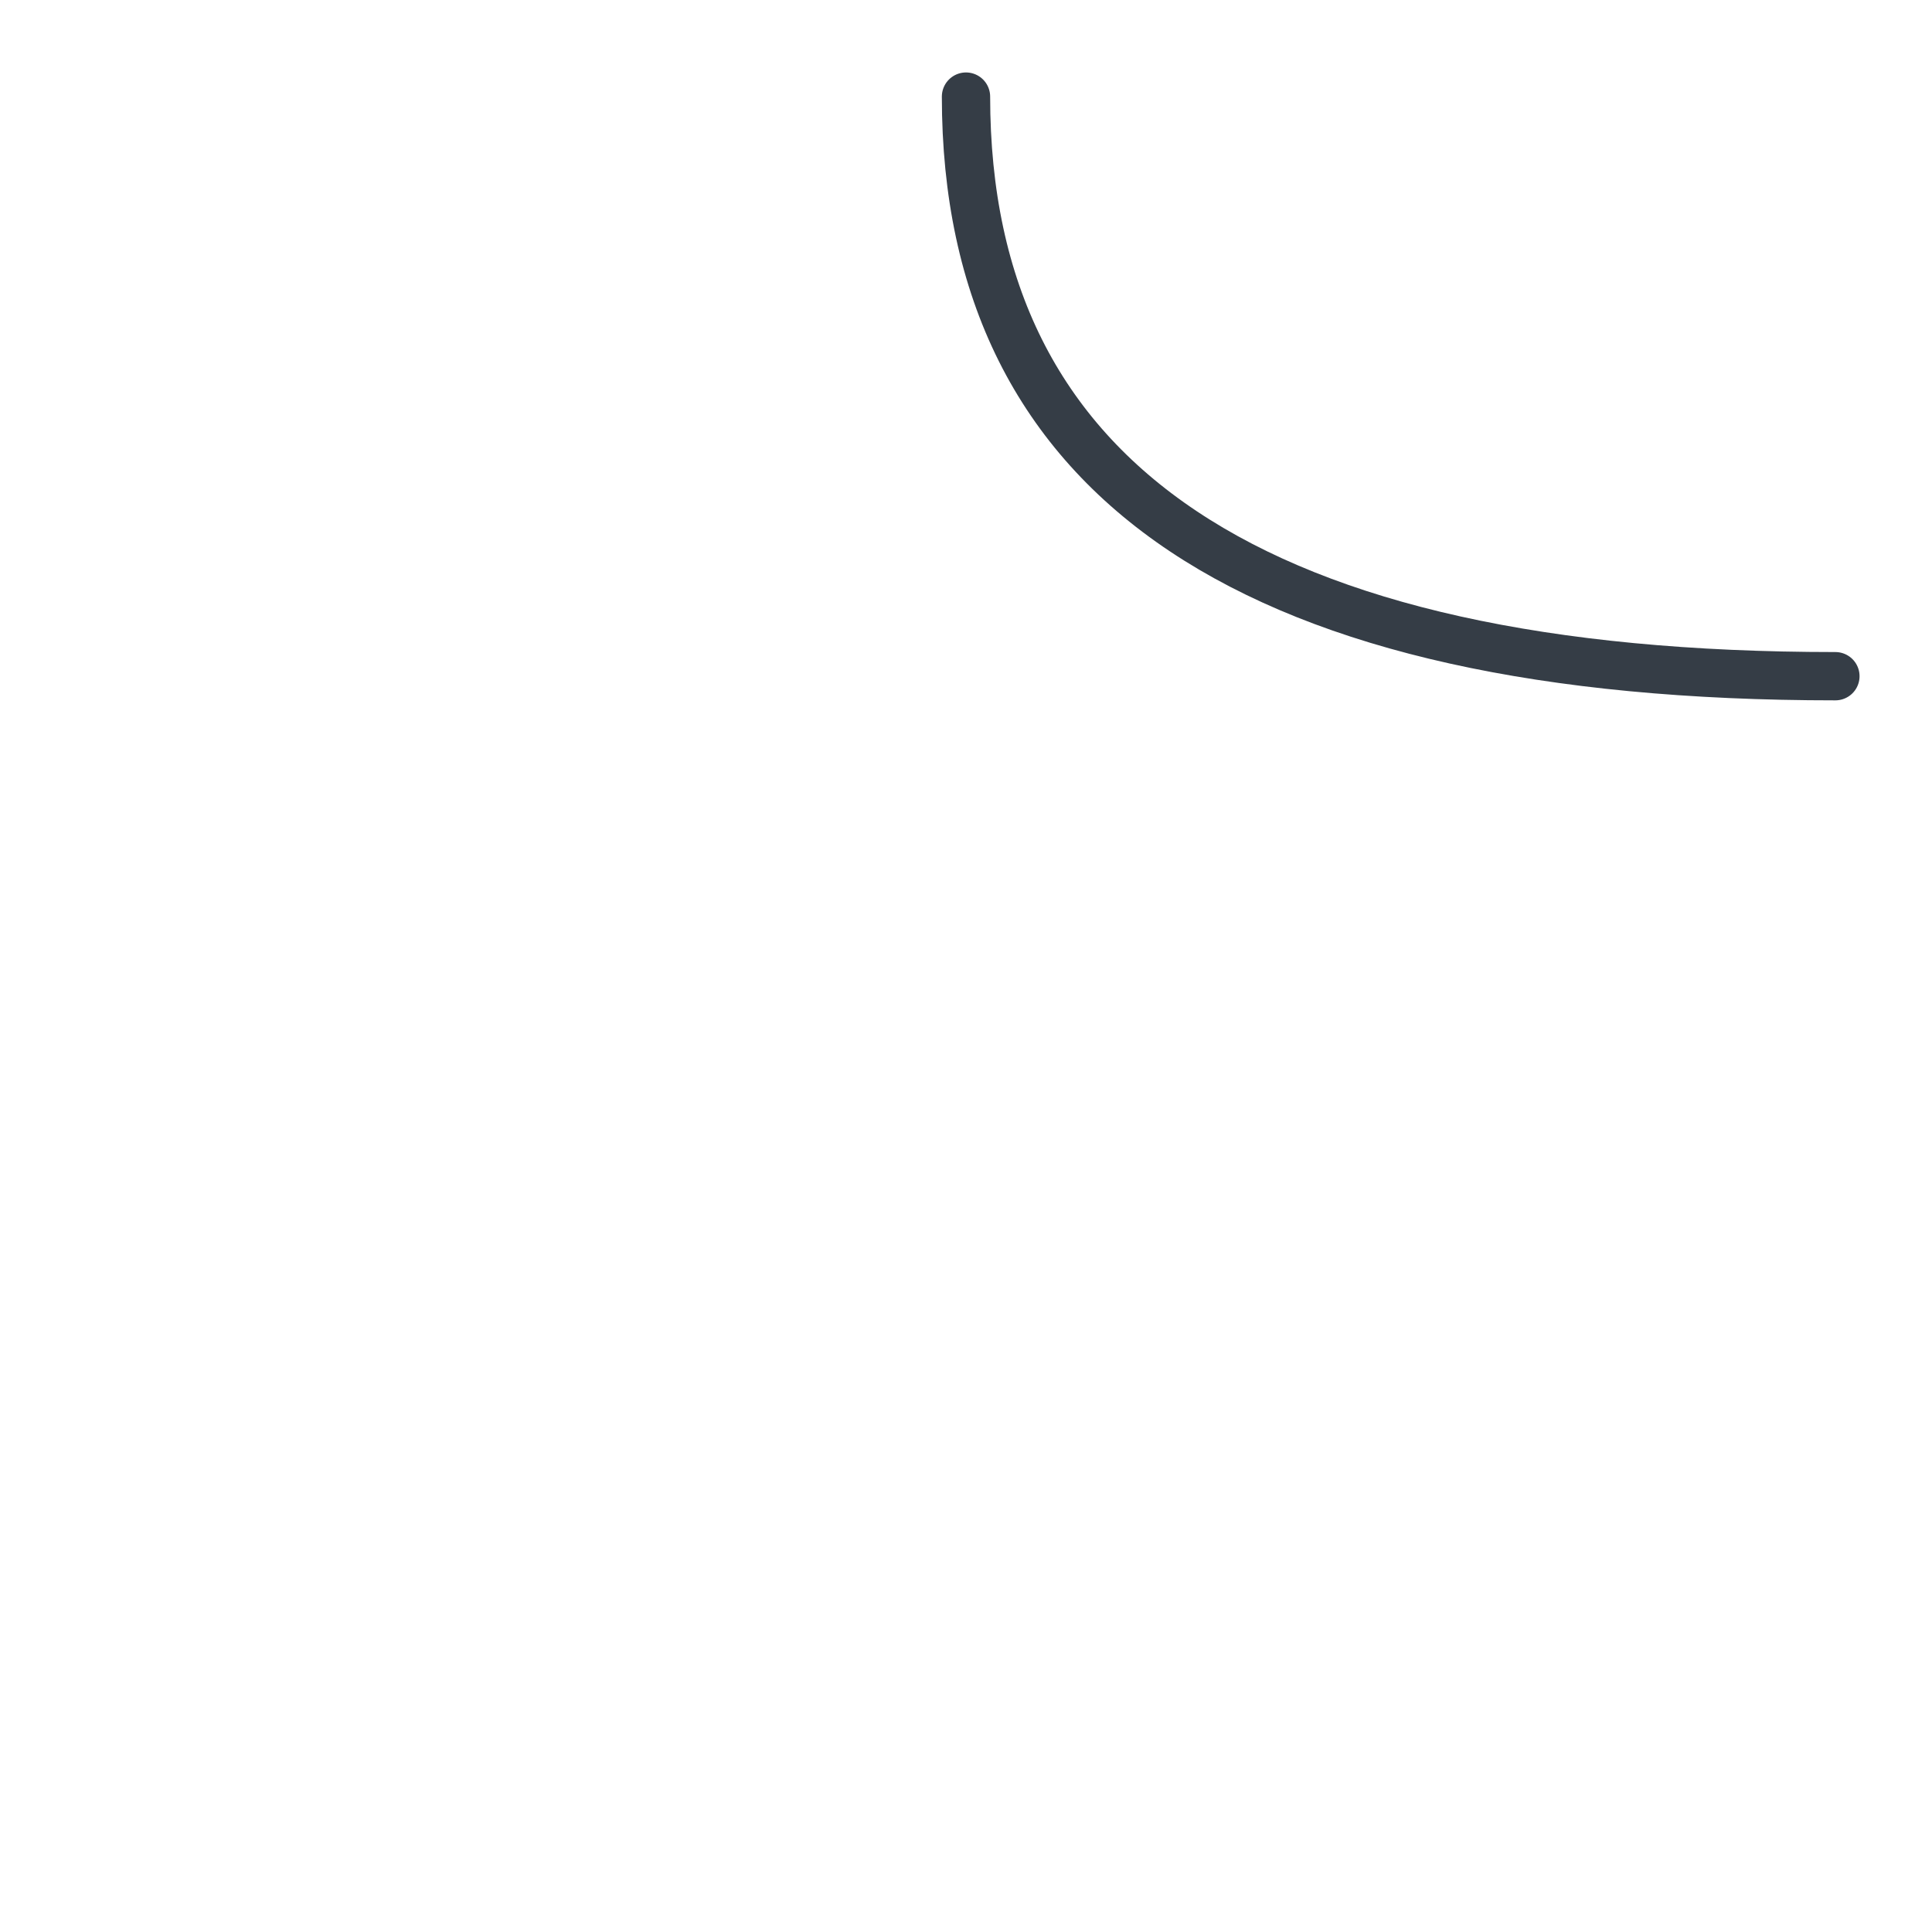
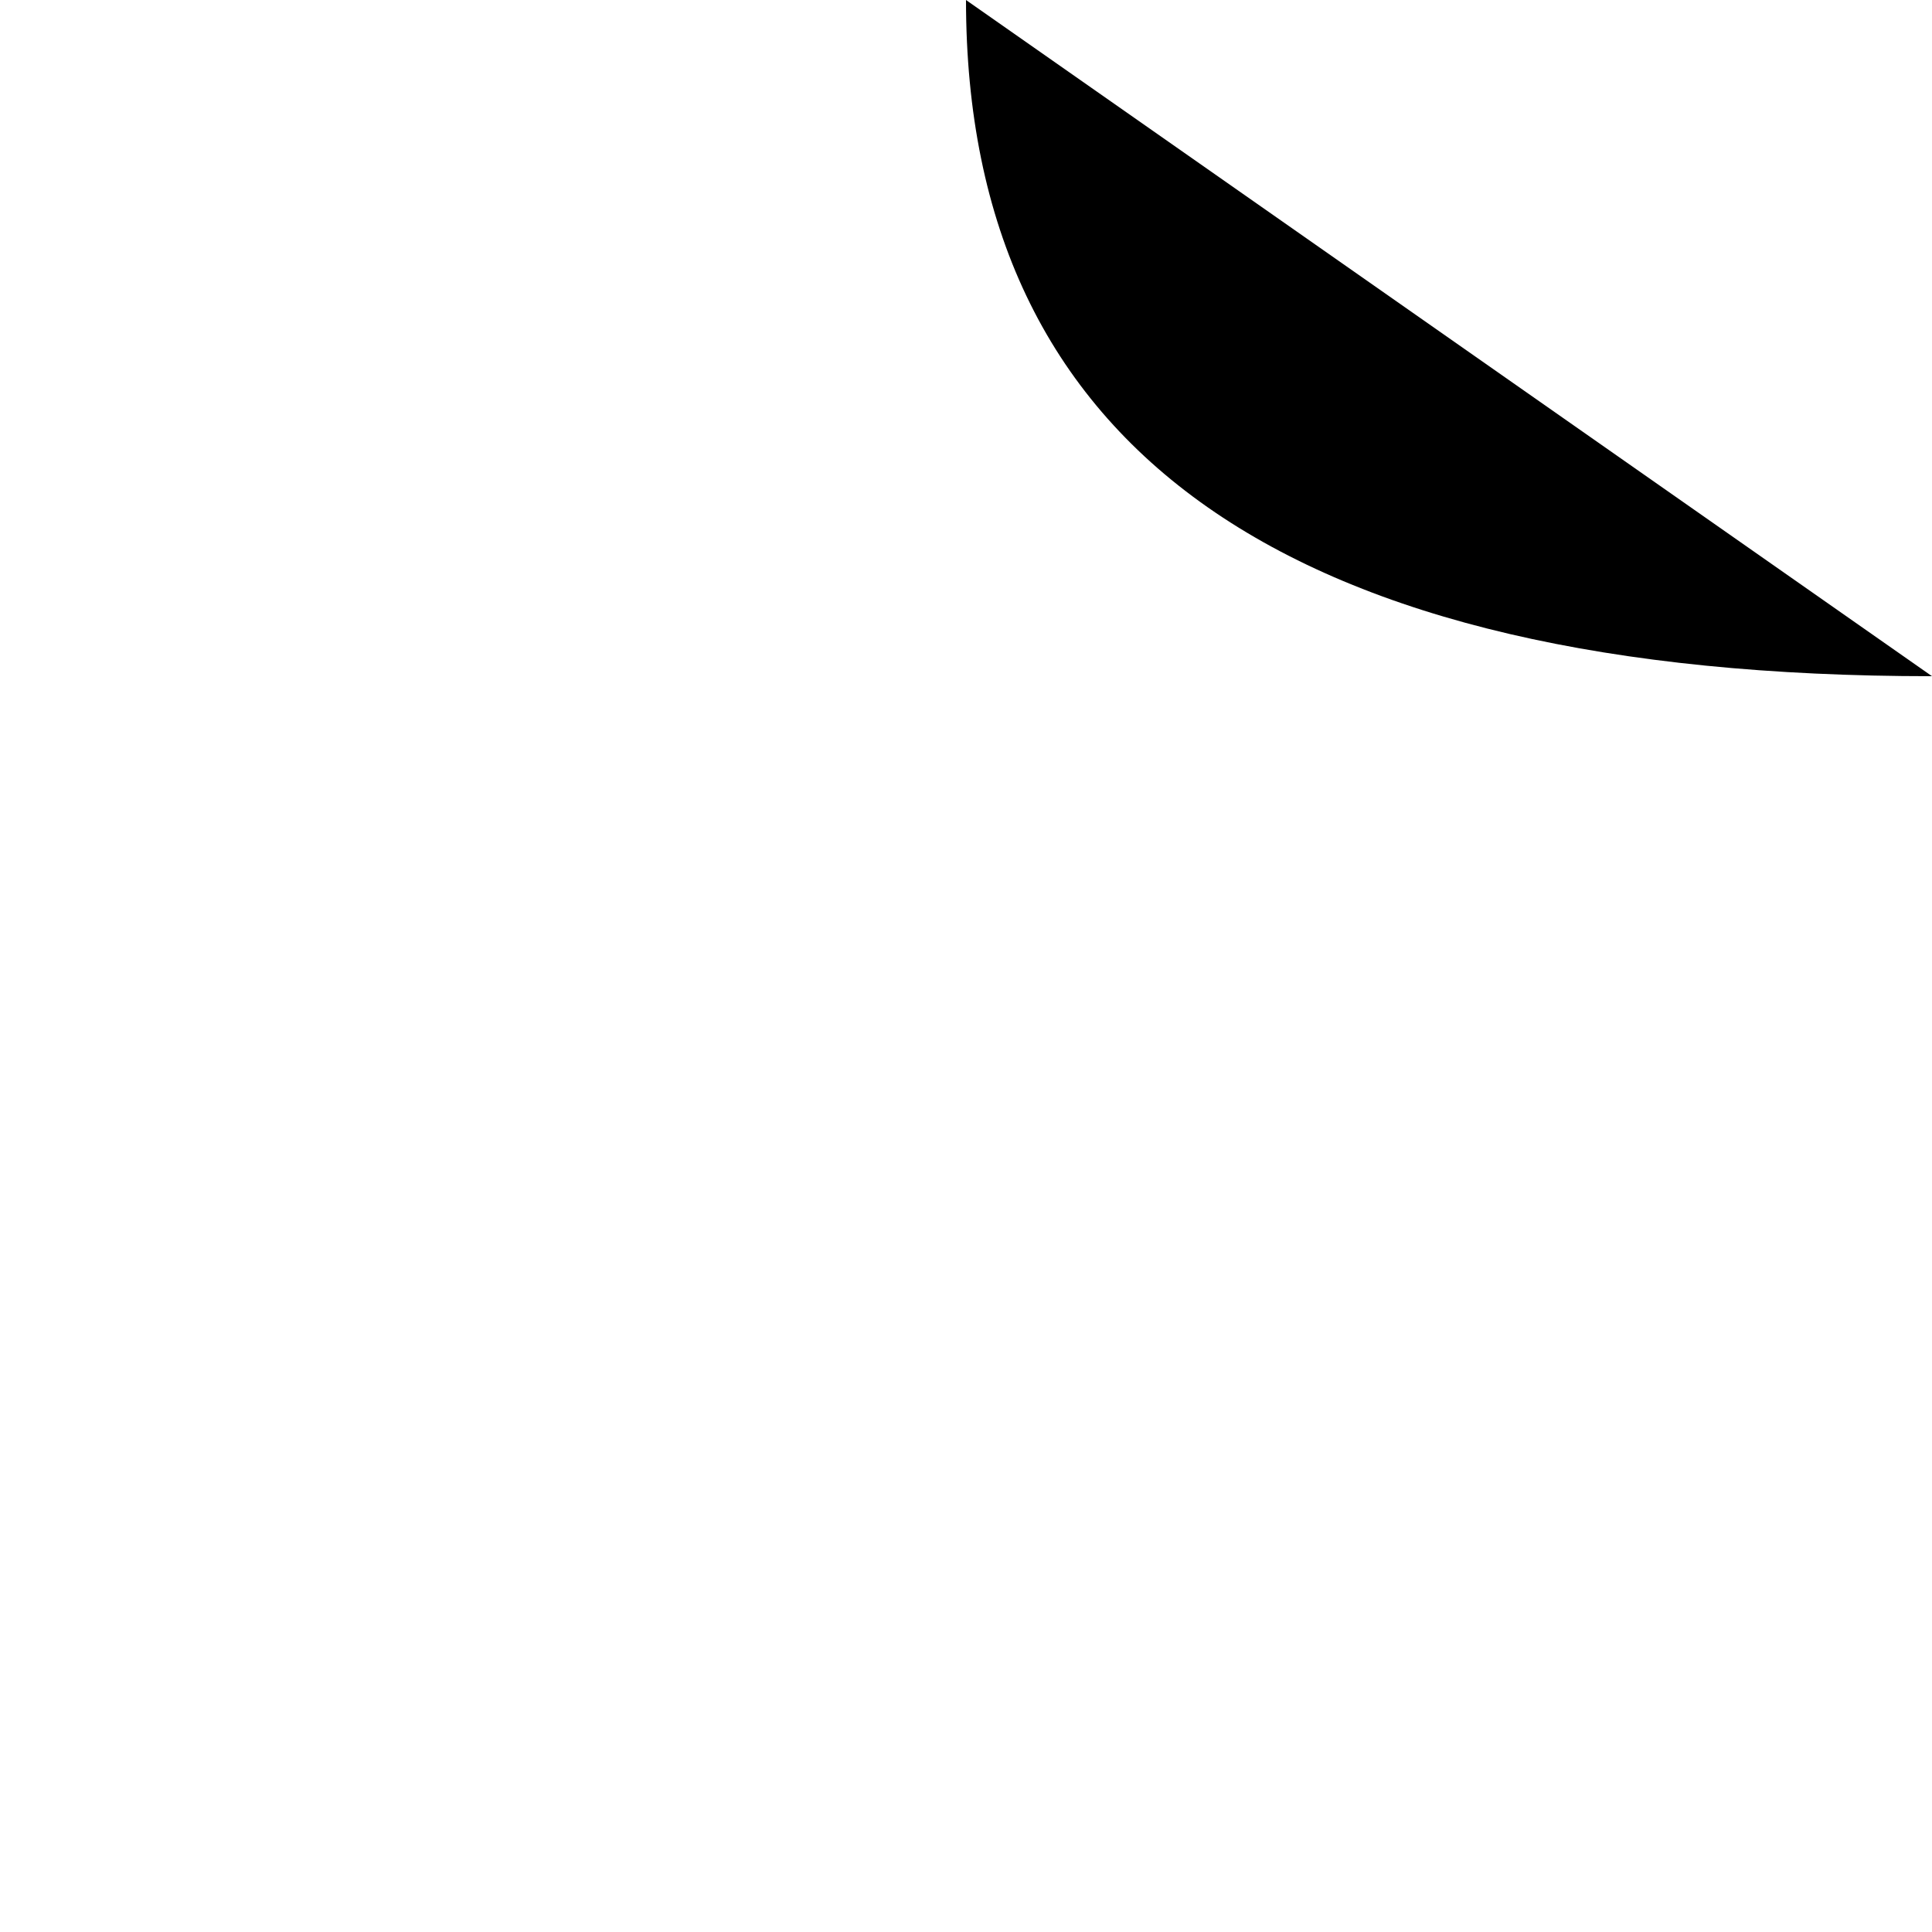
<svg xmlns="http://www.w3.org/2000/svg" version="1.1" width="100px" height="100px" viewBox="0 0 100 100">
-   <style type="text/css">
-         .arrow{
-             stroke: hsl(212, 14%, 24%);
-             stroke-width: 2.5px;
-             stroke-linecap: round;
-             fill: none;
-         }
-     </style>
-   <path vector-effect="non-scaling-stroke" shape-rendering="crisp edges" class="arrow" d="         M 50,5         Q 50,35 95,35     " />
+   <path vector-effect="non-scaling-stroke" shape-rendering="crisp edges" class="arrow-line" d="         M 50,0         Q 50,35 100,35     " />
</svg>
